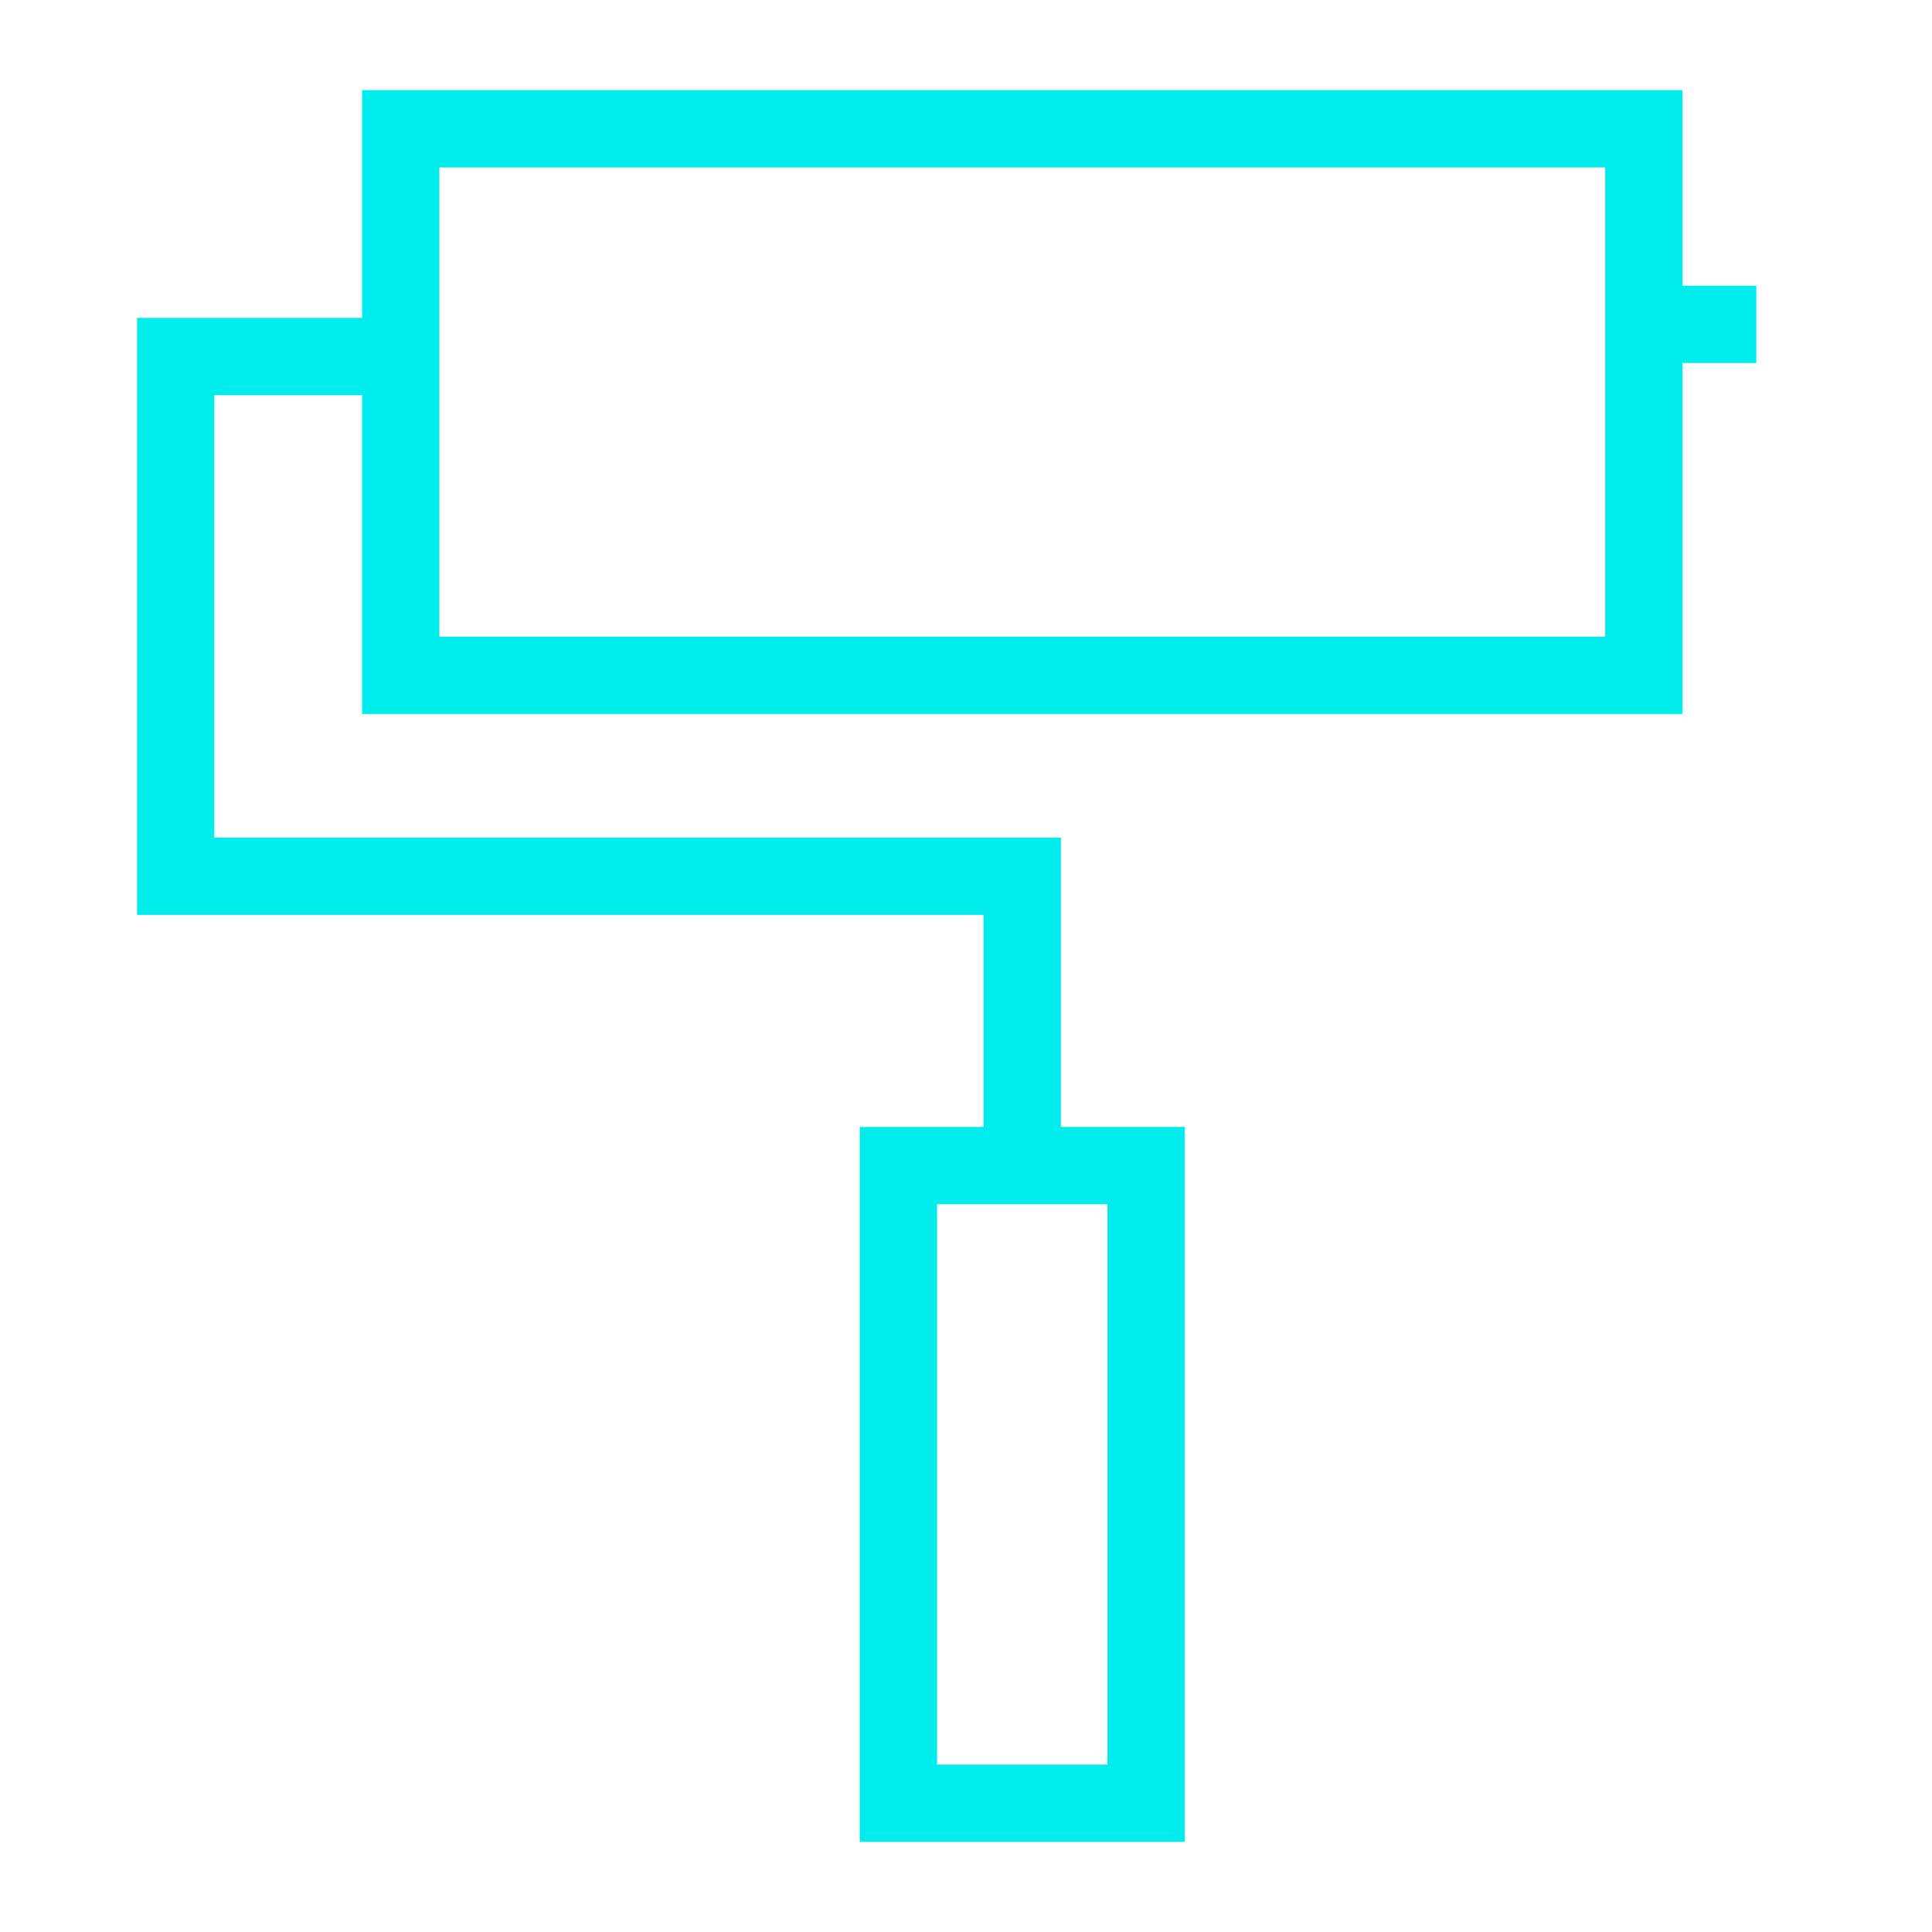
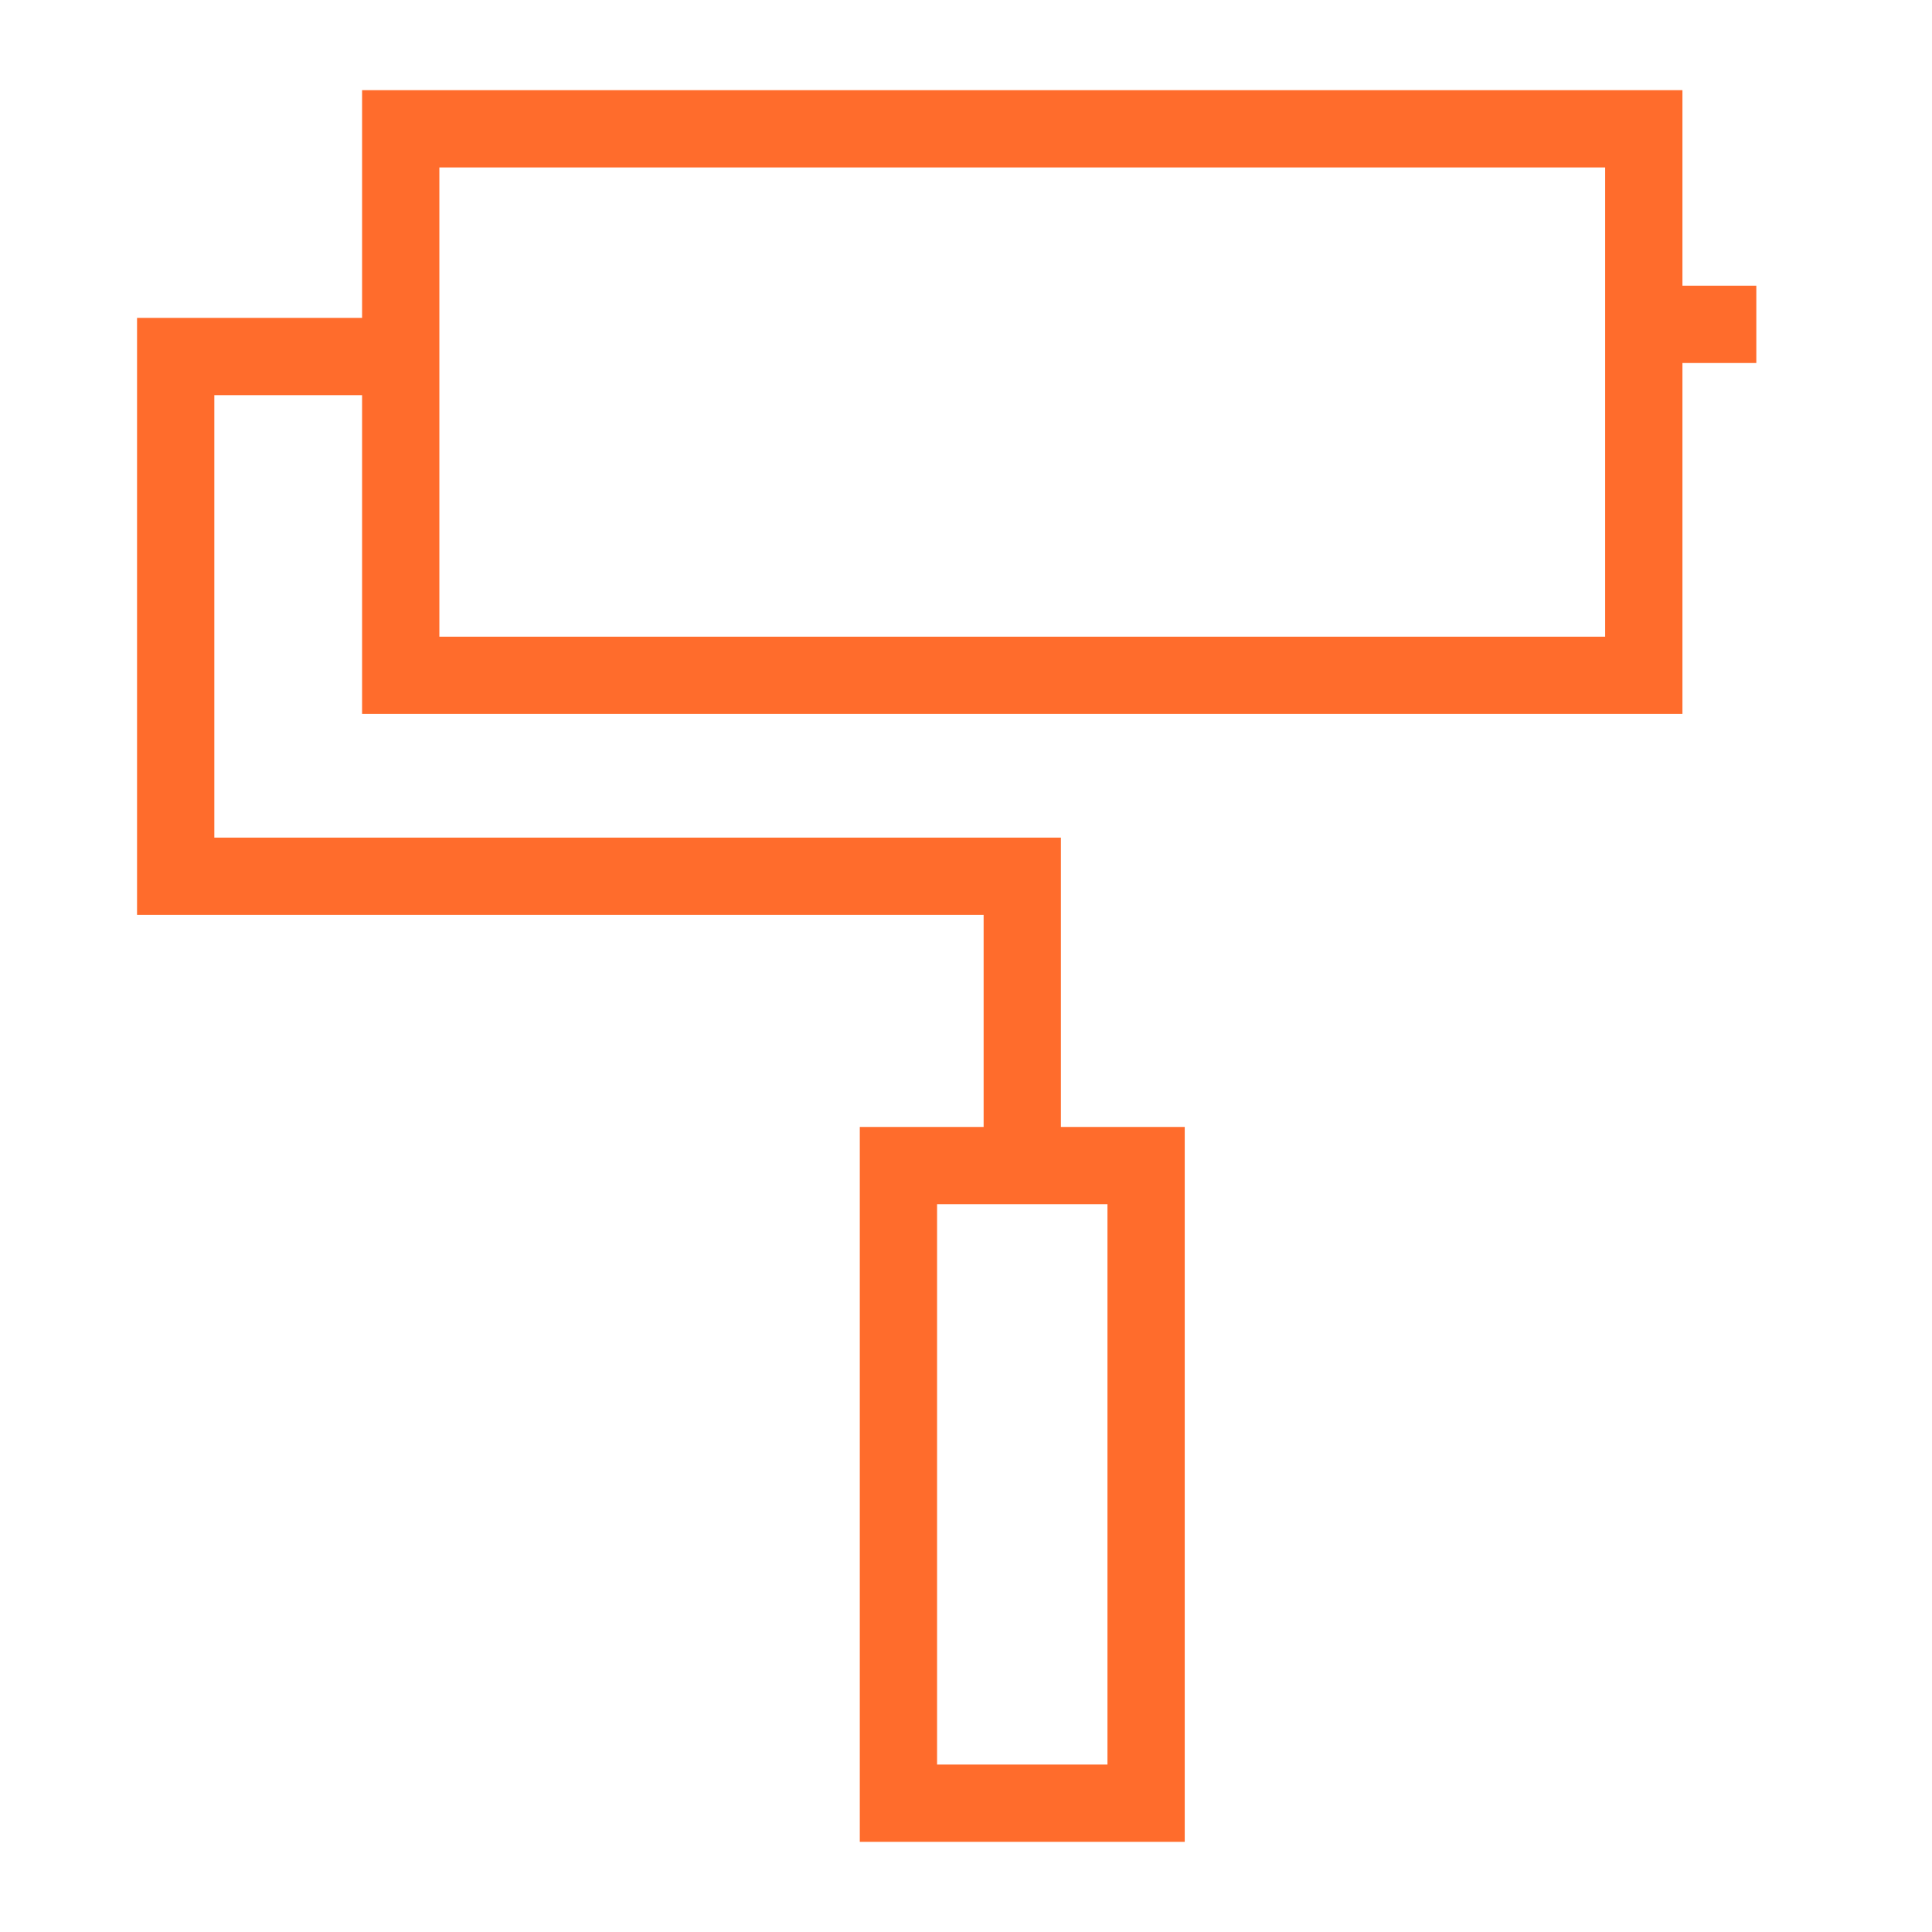
<svg xmlns="http://www.w3.org/2000/svg" version="1.1" id="Layer_1" x="0px" y="0px" width="300px" height="300px" viewBox="0 0 300 300" style="enable-background:new 0 0 300 300;" xml:space="preserve">
  <style type="text/css">
- 	.st0{fill:none;stroke:#01ecec;stroke-width:12;stroke-miterlimit:10;}
+ 	.st0{fill:none;stroke:#ff6c2c;stroke-width:12;stroke-miterlimit:10;}
</style>
  <g>
    <rect x="62.224" y="20" class="st0" width="193.024" height="84.864" />
    <path class="st0" d="M255.248,50.368h17.472H255.248z" />
    <polyline class="st0" points="62.224,55.36 27.28,55.36 27.28,136.064 62.224,136.064    158.736,136.064 158.736,180.992  " />
    <rect x="139.508" y="180.992" class="st0" width="38.457" height="99.008" />
  </g>
</svg>
